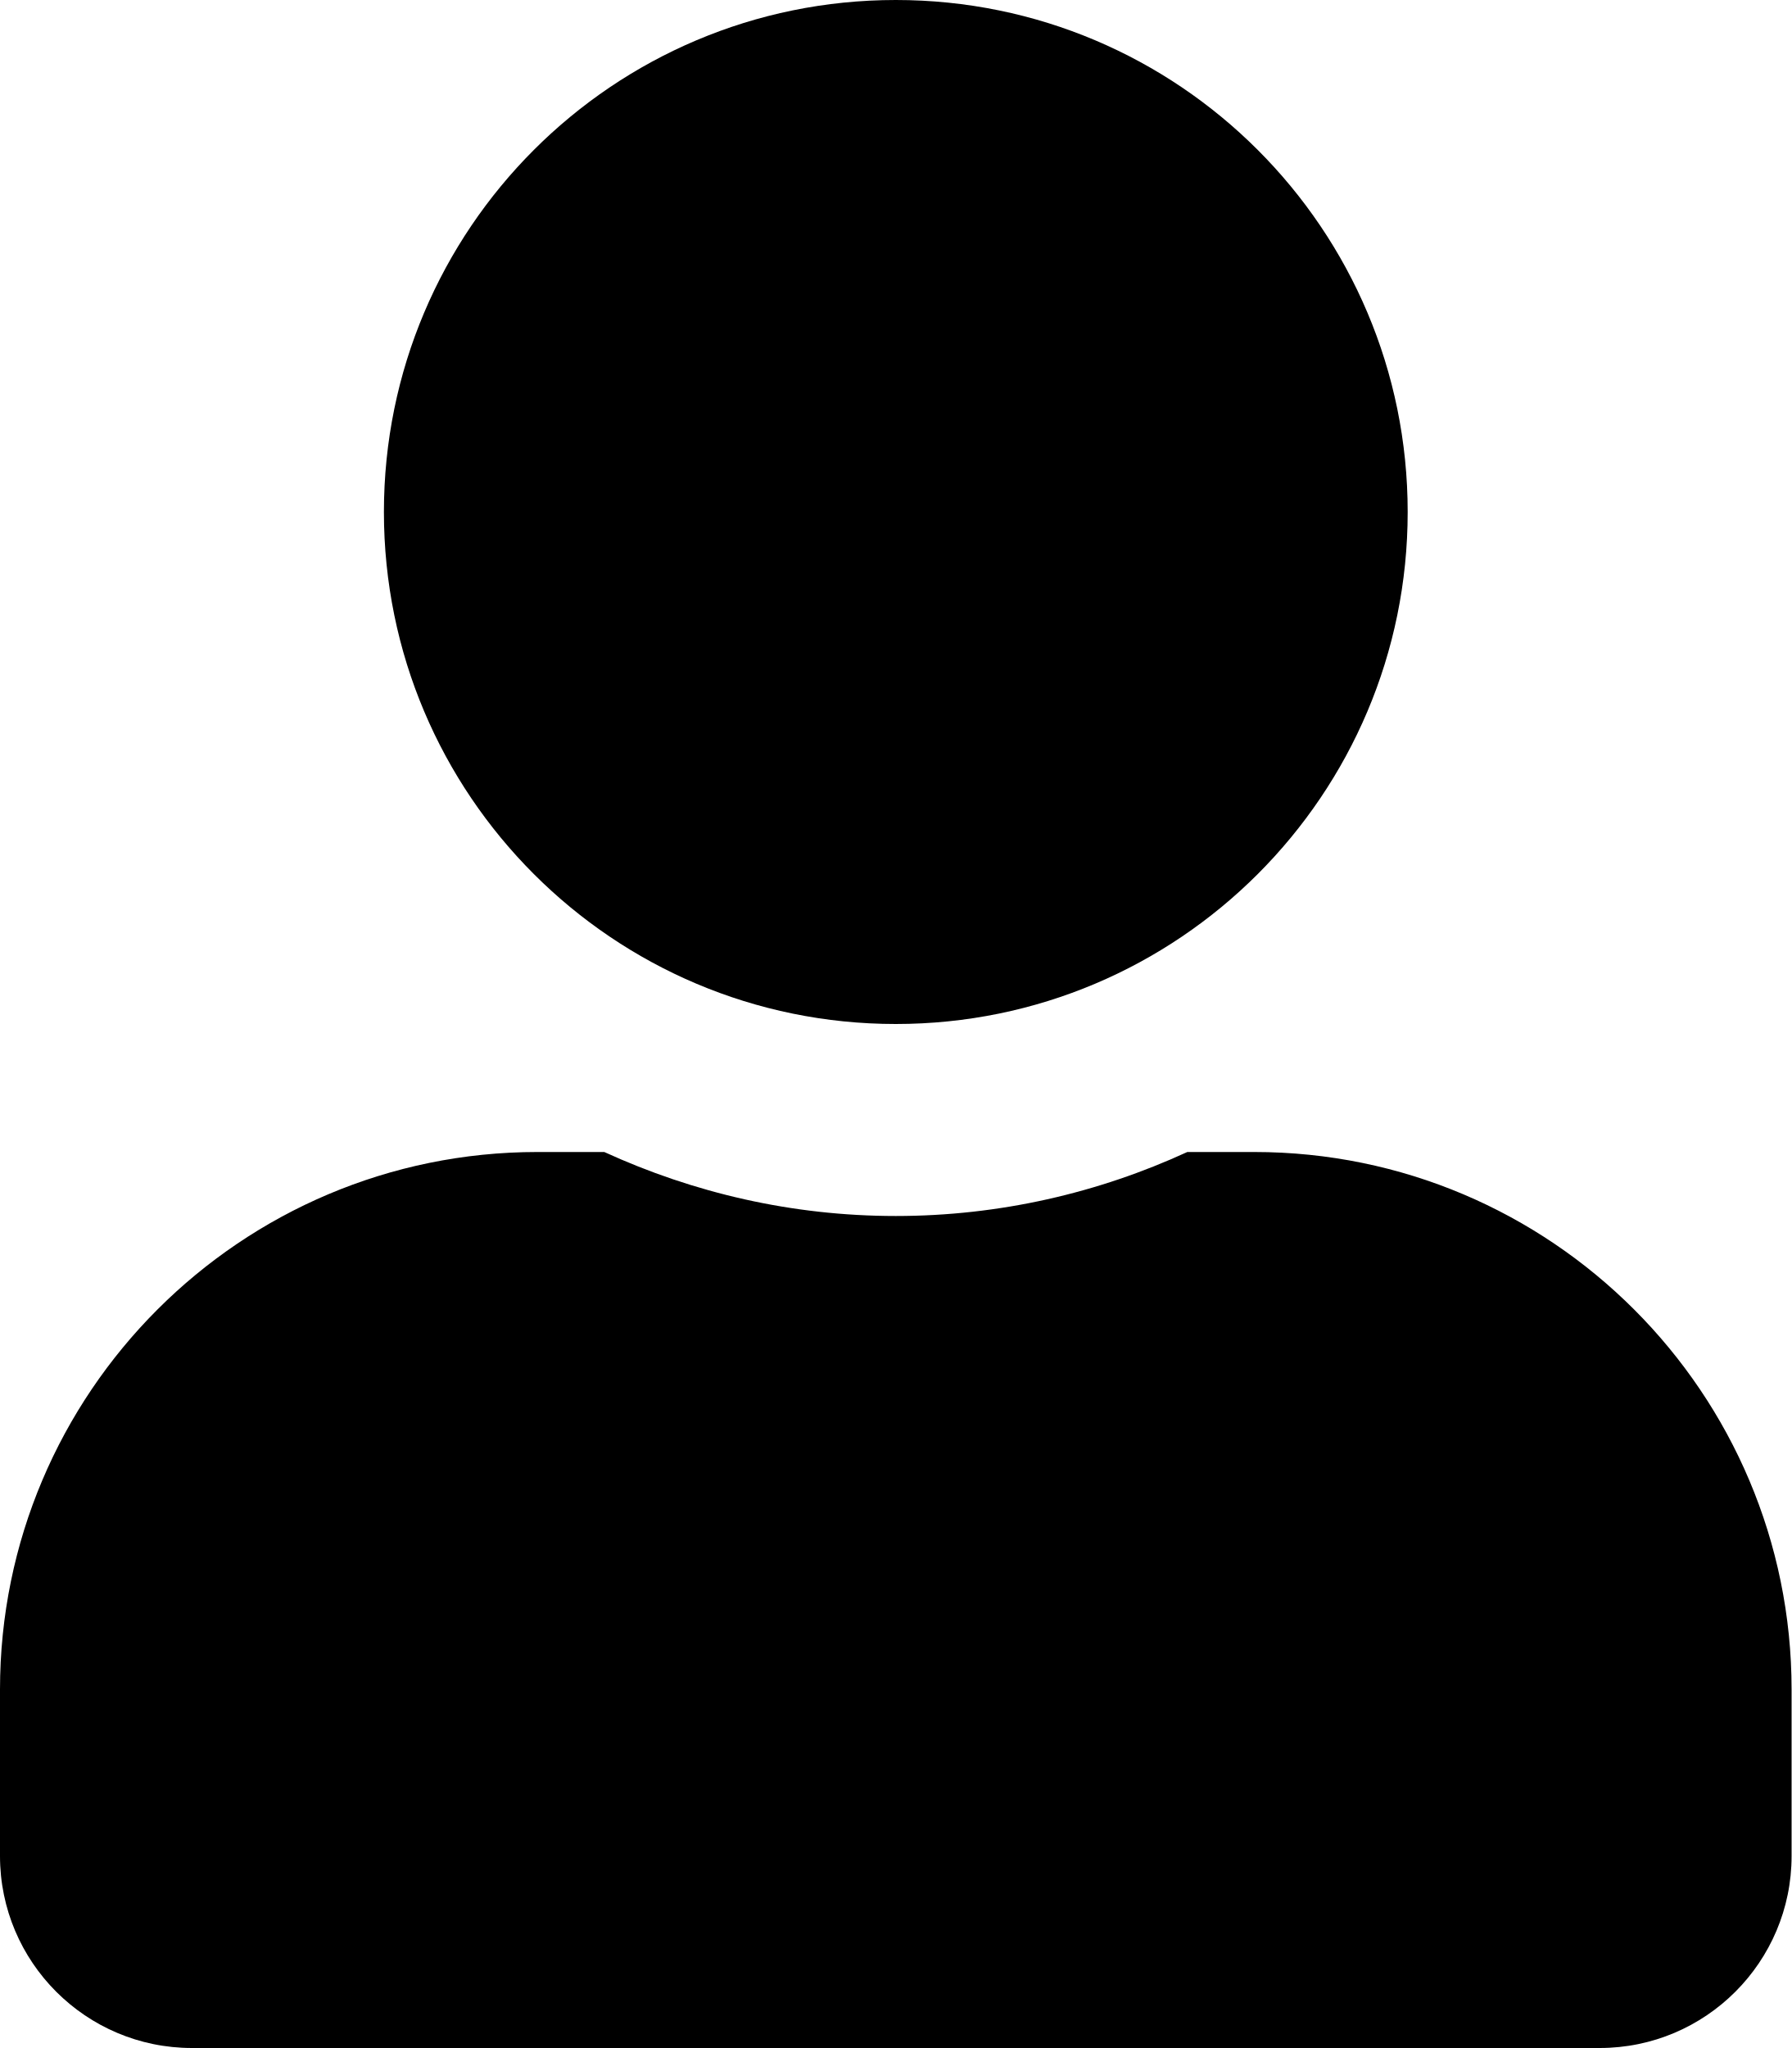
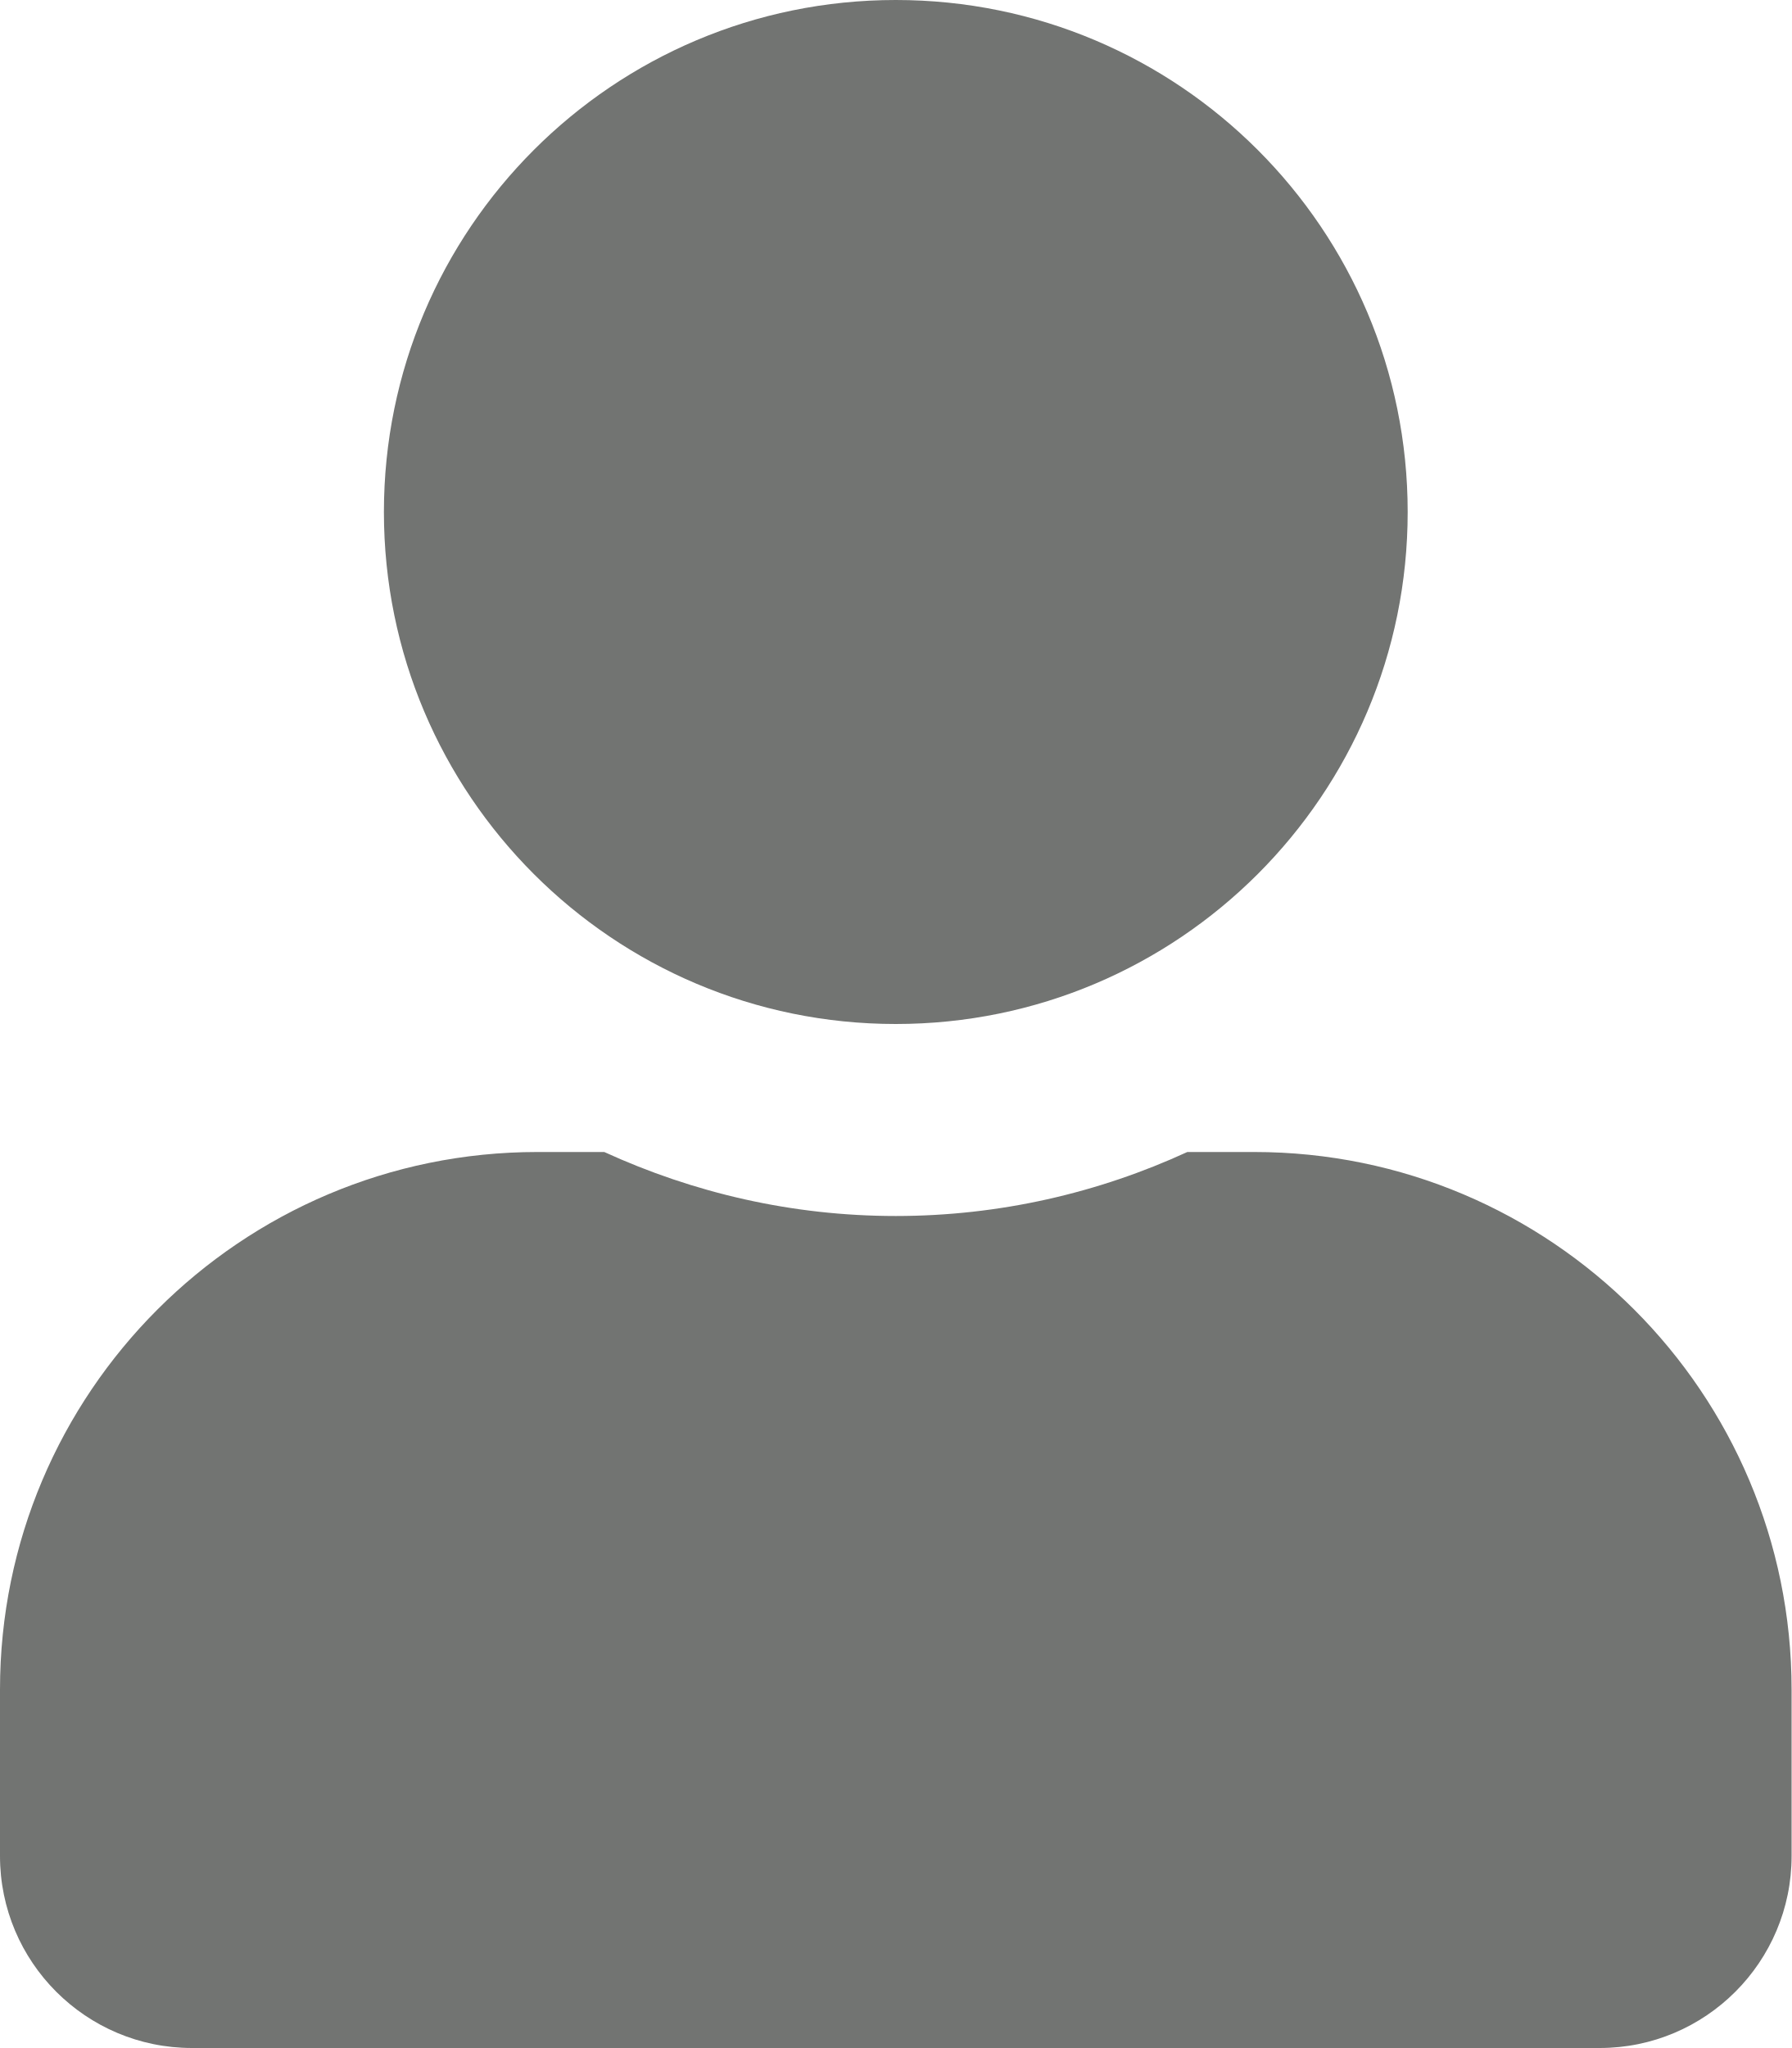
<svg xmlns="http://www.w3.org/2000/svg" aria-hidden="true" focusable="false" data-prefix="fas" data-icon="user" class="svg-inline--fa fa-user fa-w-14" role="img" viewBox="0 0 448 512">
-   <path fill="currentColor" d="M224 256c70.7 0 128-57.3 128-128S294.7 0 224 0 96 57.3 96 128s57.3 128 128 128zm89.6 32h-16.7c-22.2 10.2-46.9 16-72.9 16s-50.6-5.8-72.9-16h-16.7C60.2 288 0 348.2 0 422.4V464c0 26.5 21.5 48 48 48h352c26.5 0 48-21.5 48-48v-41.6c0-74.2-60.2-134.4-134.4-134.4z" />
+   <path fill="#727472" d="M224 256c70.7 0 128-57.3 128-128S294.7 0 224 0 96 57.3 96 128s57.3 128 128 128zm89.6 32h-16.7c-22.2 10.2-46.9 16-72.9 16s-50.6-5.8-72.9-16h-16.7C60.2 288 0 348.2 0 422.4V464c0 26.5 21.5 48 48 48h352c26.5 0 48-21.5 48-48v-41.6c0-74.2-60.2-134.4-134.4-134.4z" />
</svg>
